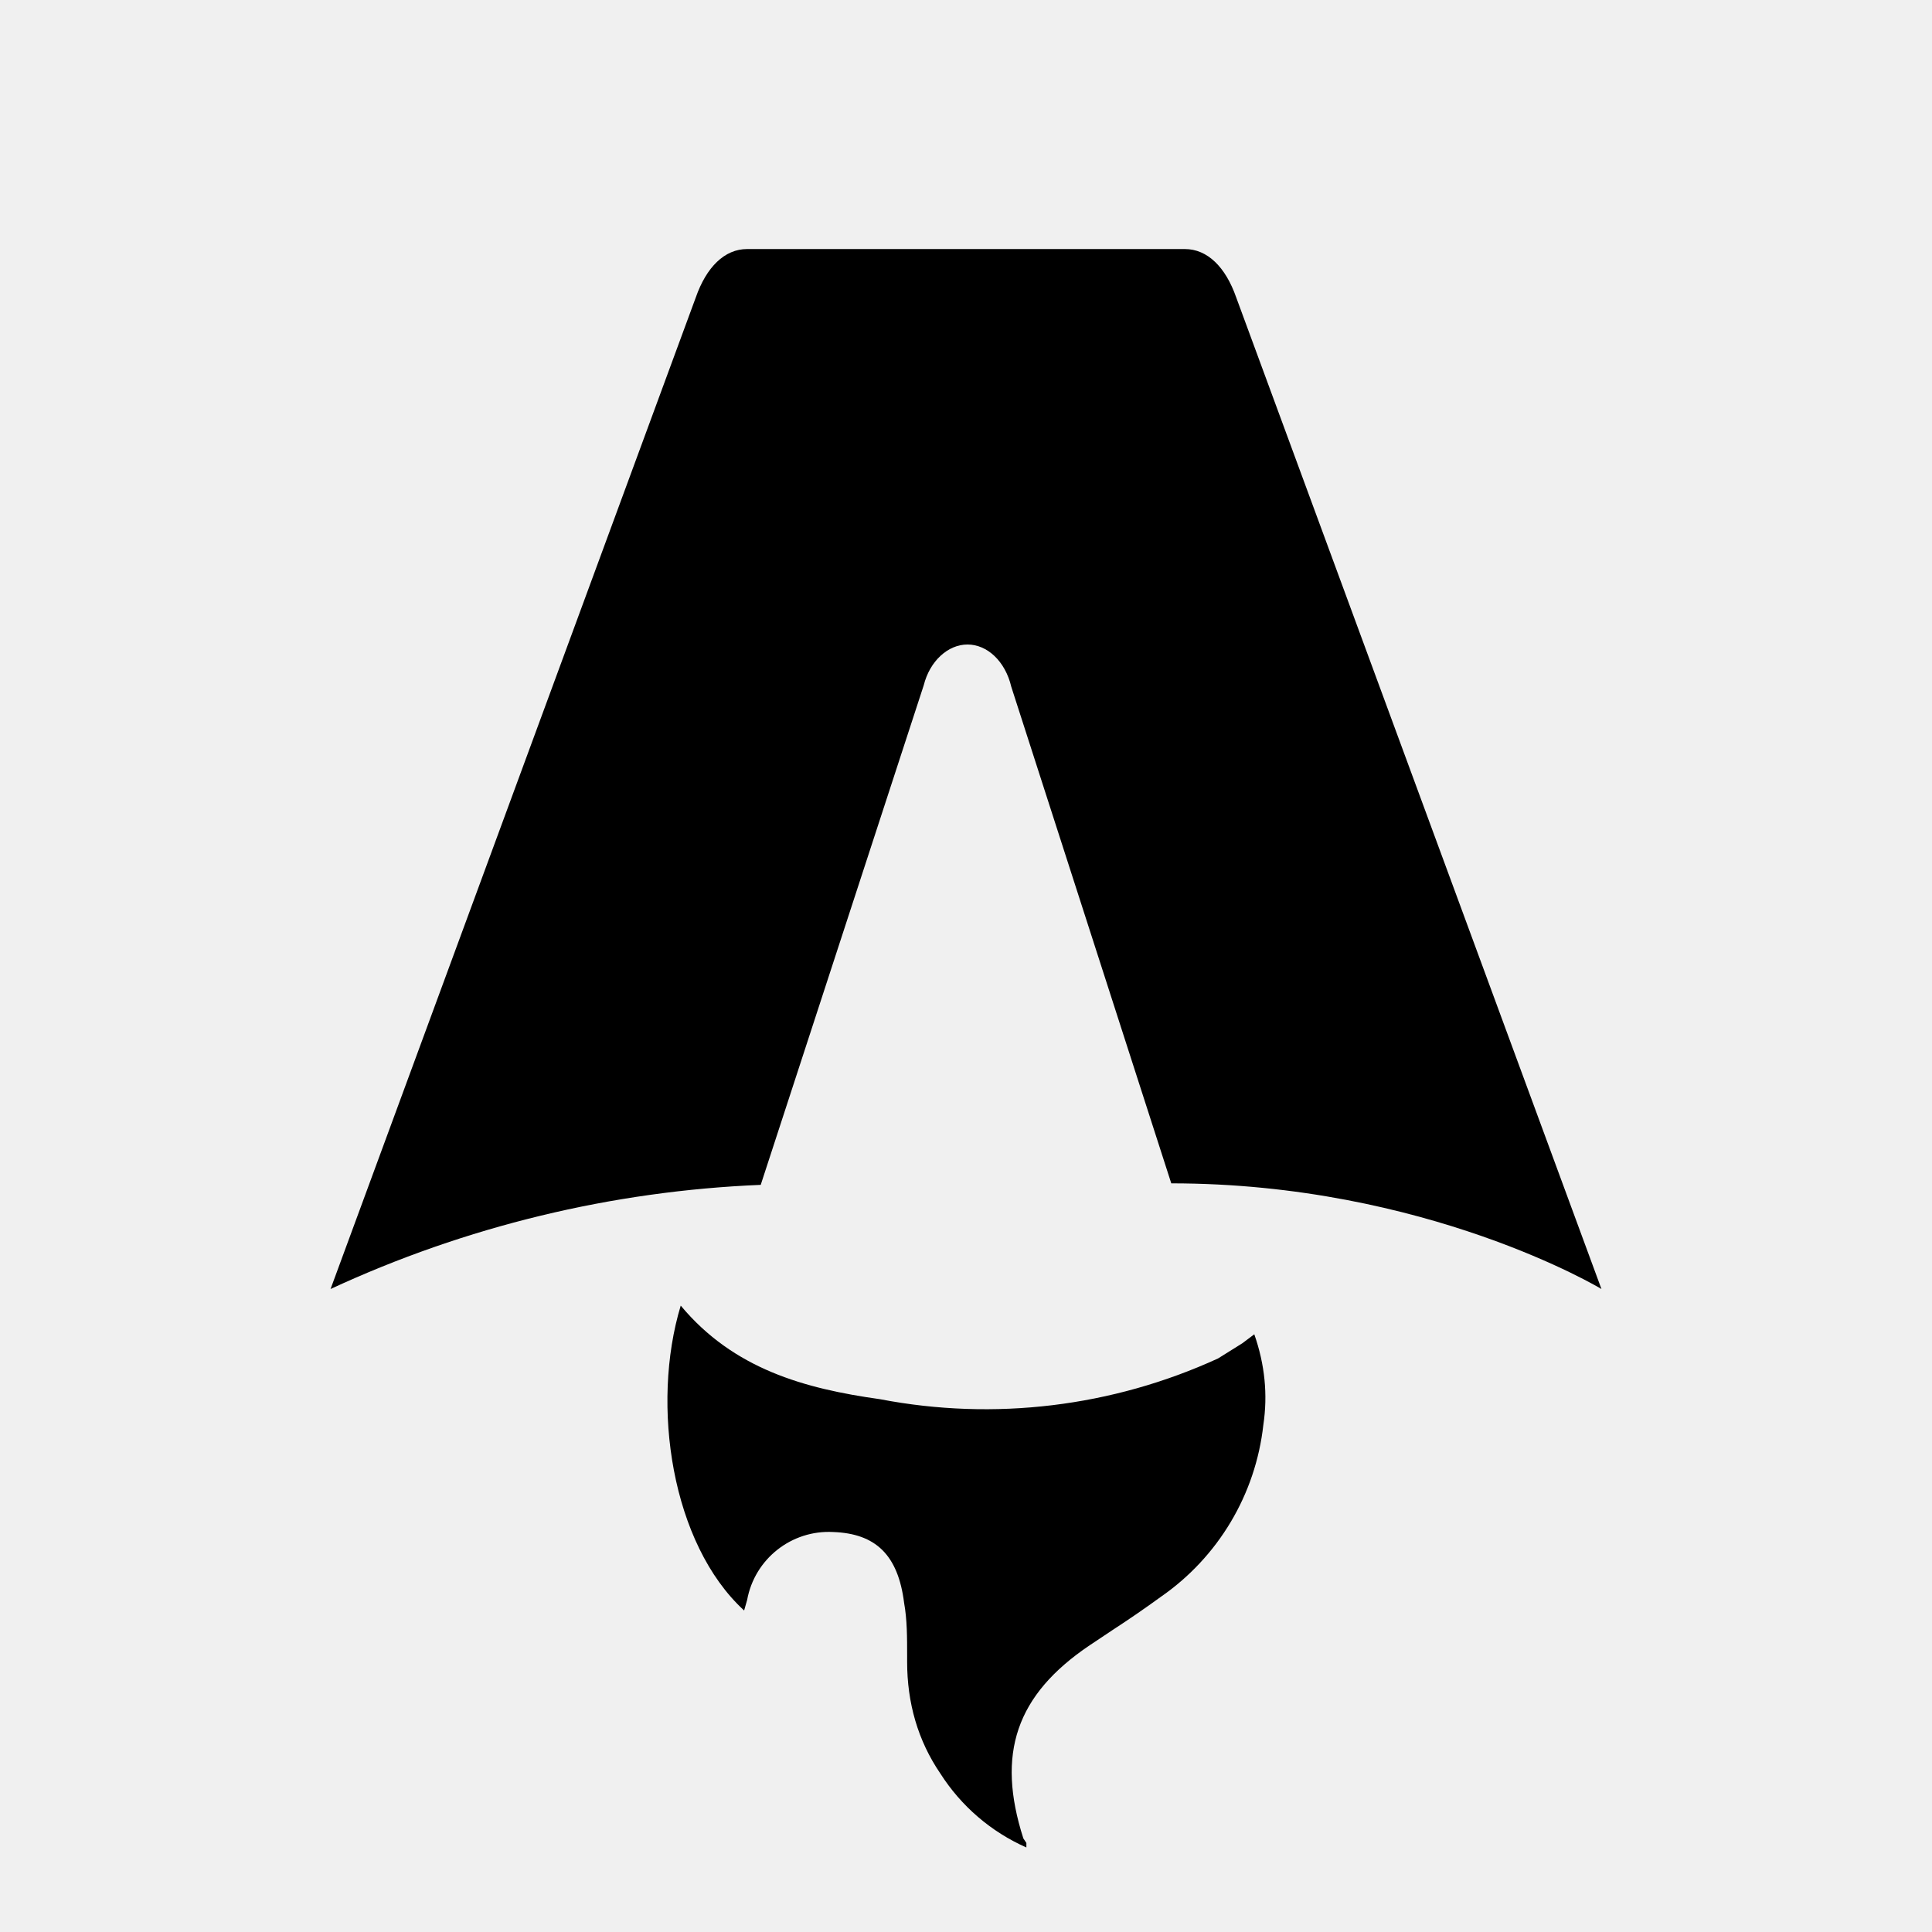
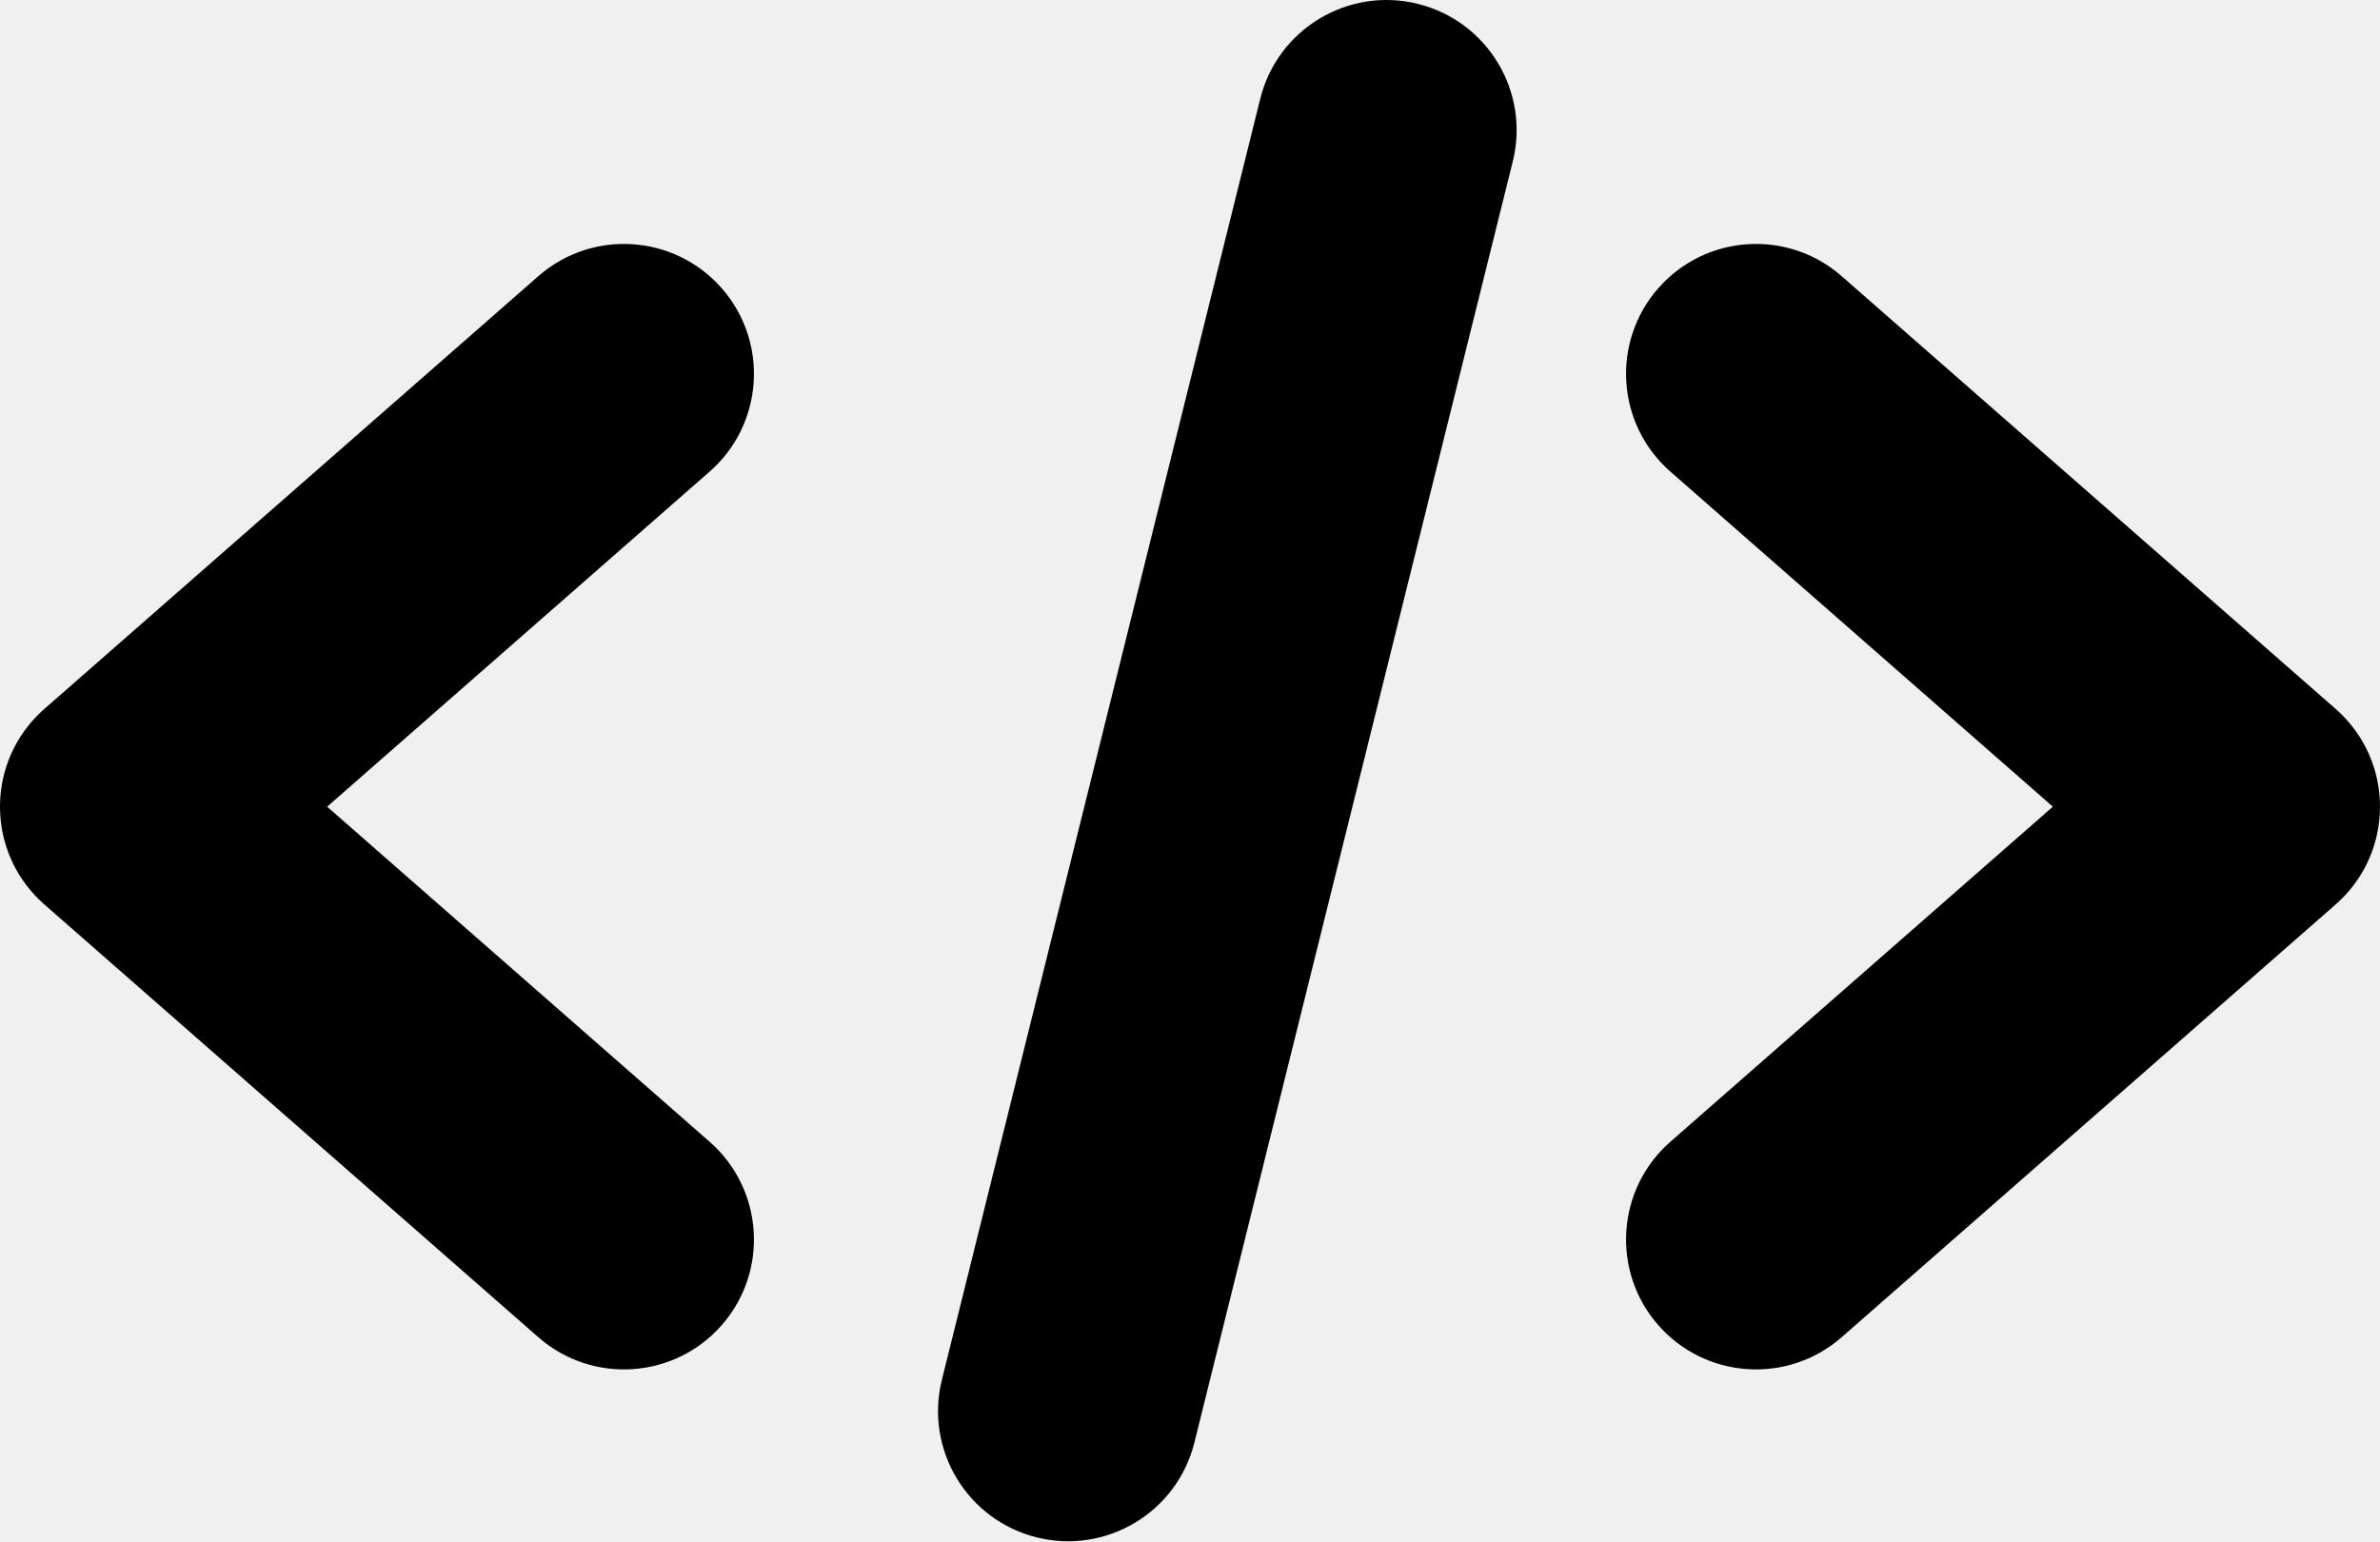
- <svg xmlns="http://www.w3.org/2000/svg" fill="none" viewBox="0 0 128 128">
-   <path d="M50.4 78.5a75.1 75.1 0 0 0-28.5 6.9l24.2-65.7c.7-2 1.9-3.2 3.4-3.2h29c1.5 0 2.7 1.2 3.4 3.2l24.2 65.7s-11.6-7-28.5-7L67 45.5c-.4-1.7-1.6-2.8-2.9-2.8-1.3 0-2.5 1.1-2.9 2.7L50.4 78.5Zm-1.1 28.2Zm-4.2-20.2c-2 6.6-.6 15.8 4.2 20.2a17.5 17.5 0 0 1 .2-.7 5.5 5.5 0 0 1 5.7-4.5c2.8.1 4.3 1.5 4.7 4.7.2 1.1.2 2.3.2 3.5v.4c0 2.7.7 5.2 2.2 7.4a13 13 0 0 0 5.7 4.9v-.3l-.2-.3c-1.8-5.6-.5-9.5 4.4-12.8l1.5-1a73 73 0 0 0 3.2-2.2 16 16 0 0 0 6.8-11.4c.3-2 .1-4-.6-6l-.8.6-1.6 1a37 37 0 0 1-22.4 2.7c-5-.7-9.7-2-13.2-6.2Z" />
-   <style>
-         path { fill: #000; }
-         @media (prefers-color-scheme: dark) {
-             path { fill: #FFF; }
-         }
-     </style>
+ <svg xmlns="http://www.w3.org/2000/svg" shape-rendering="geometricPrecision" text-rendering="geometricPrecision" image-rendering="optimizeQuality" fill-rule="evenodd" clip-rule="evenodd" viewBox="0 0 512 331.617">
+   <path fill-rule="nonzero" d="M271.099 21.308C274.787 6.304 289.956-2.873 304.96.815c15.005 3.688 24.181 18.857 20.493 33.862l-68.491 275.632c-3.689 15.005-18.857 24.181-33.862 20.493-15.005-3.688-24.181-18.857-20.493-33.862l68.492-275.632zm-118.45 224.344c11.616 10.167 12.795 27.834 2.628 39.45-10.168 11.615-27.835 12.794-39.45 2.627L9.544 194.604C-2.071 184.437-3.25 166.77 6.918 155.155c.873-.997 1.8-1.912 2.767-2.75l106.142-93.001c11.615-10.168 29.282-8.989 39.45 2.626 10.167 11.616 8.988 29.283-2.628 39.45l-82.27 72.086 82.27 72.086zm243.524 42.077c-11.615 10.167-29.282 8.988-39.45-2.627-10.167-11.616-8.988-29.283 2.628-39.45l82.27-72.086-82.27-72.086c-11.616-10.167-12.795-27.834-2.628-39.45 10.168-11.615 27.835-12.794 39.45-2.626l106.142 93.001a28.366 28.366 0 012.767 2.75c10.168 11.615 8.989 29.282-2.626 39.449l-106.283 93.125z" />
</svg>
